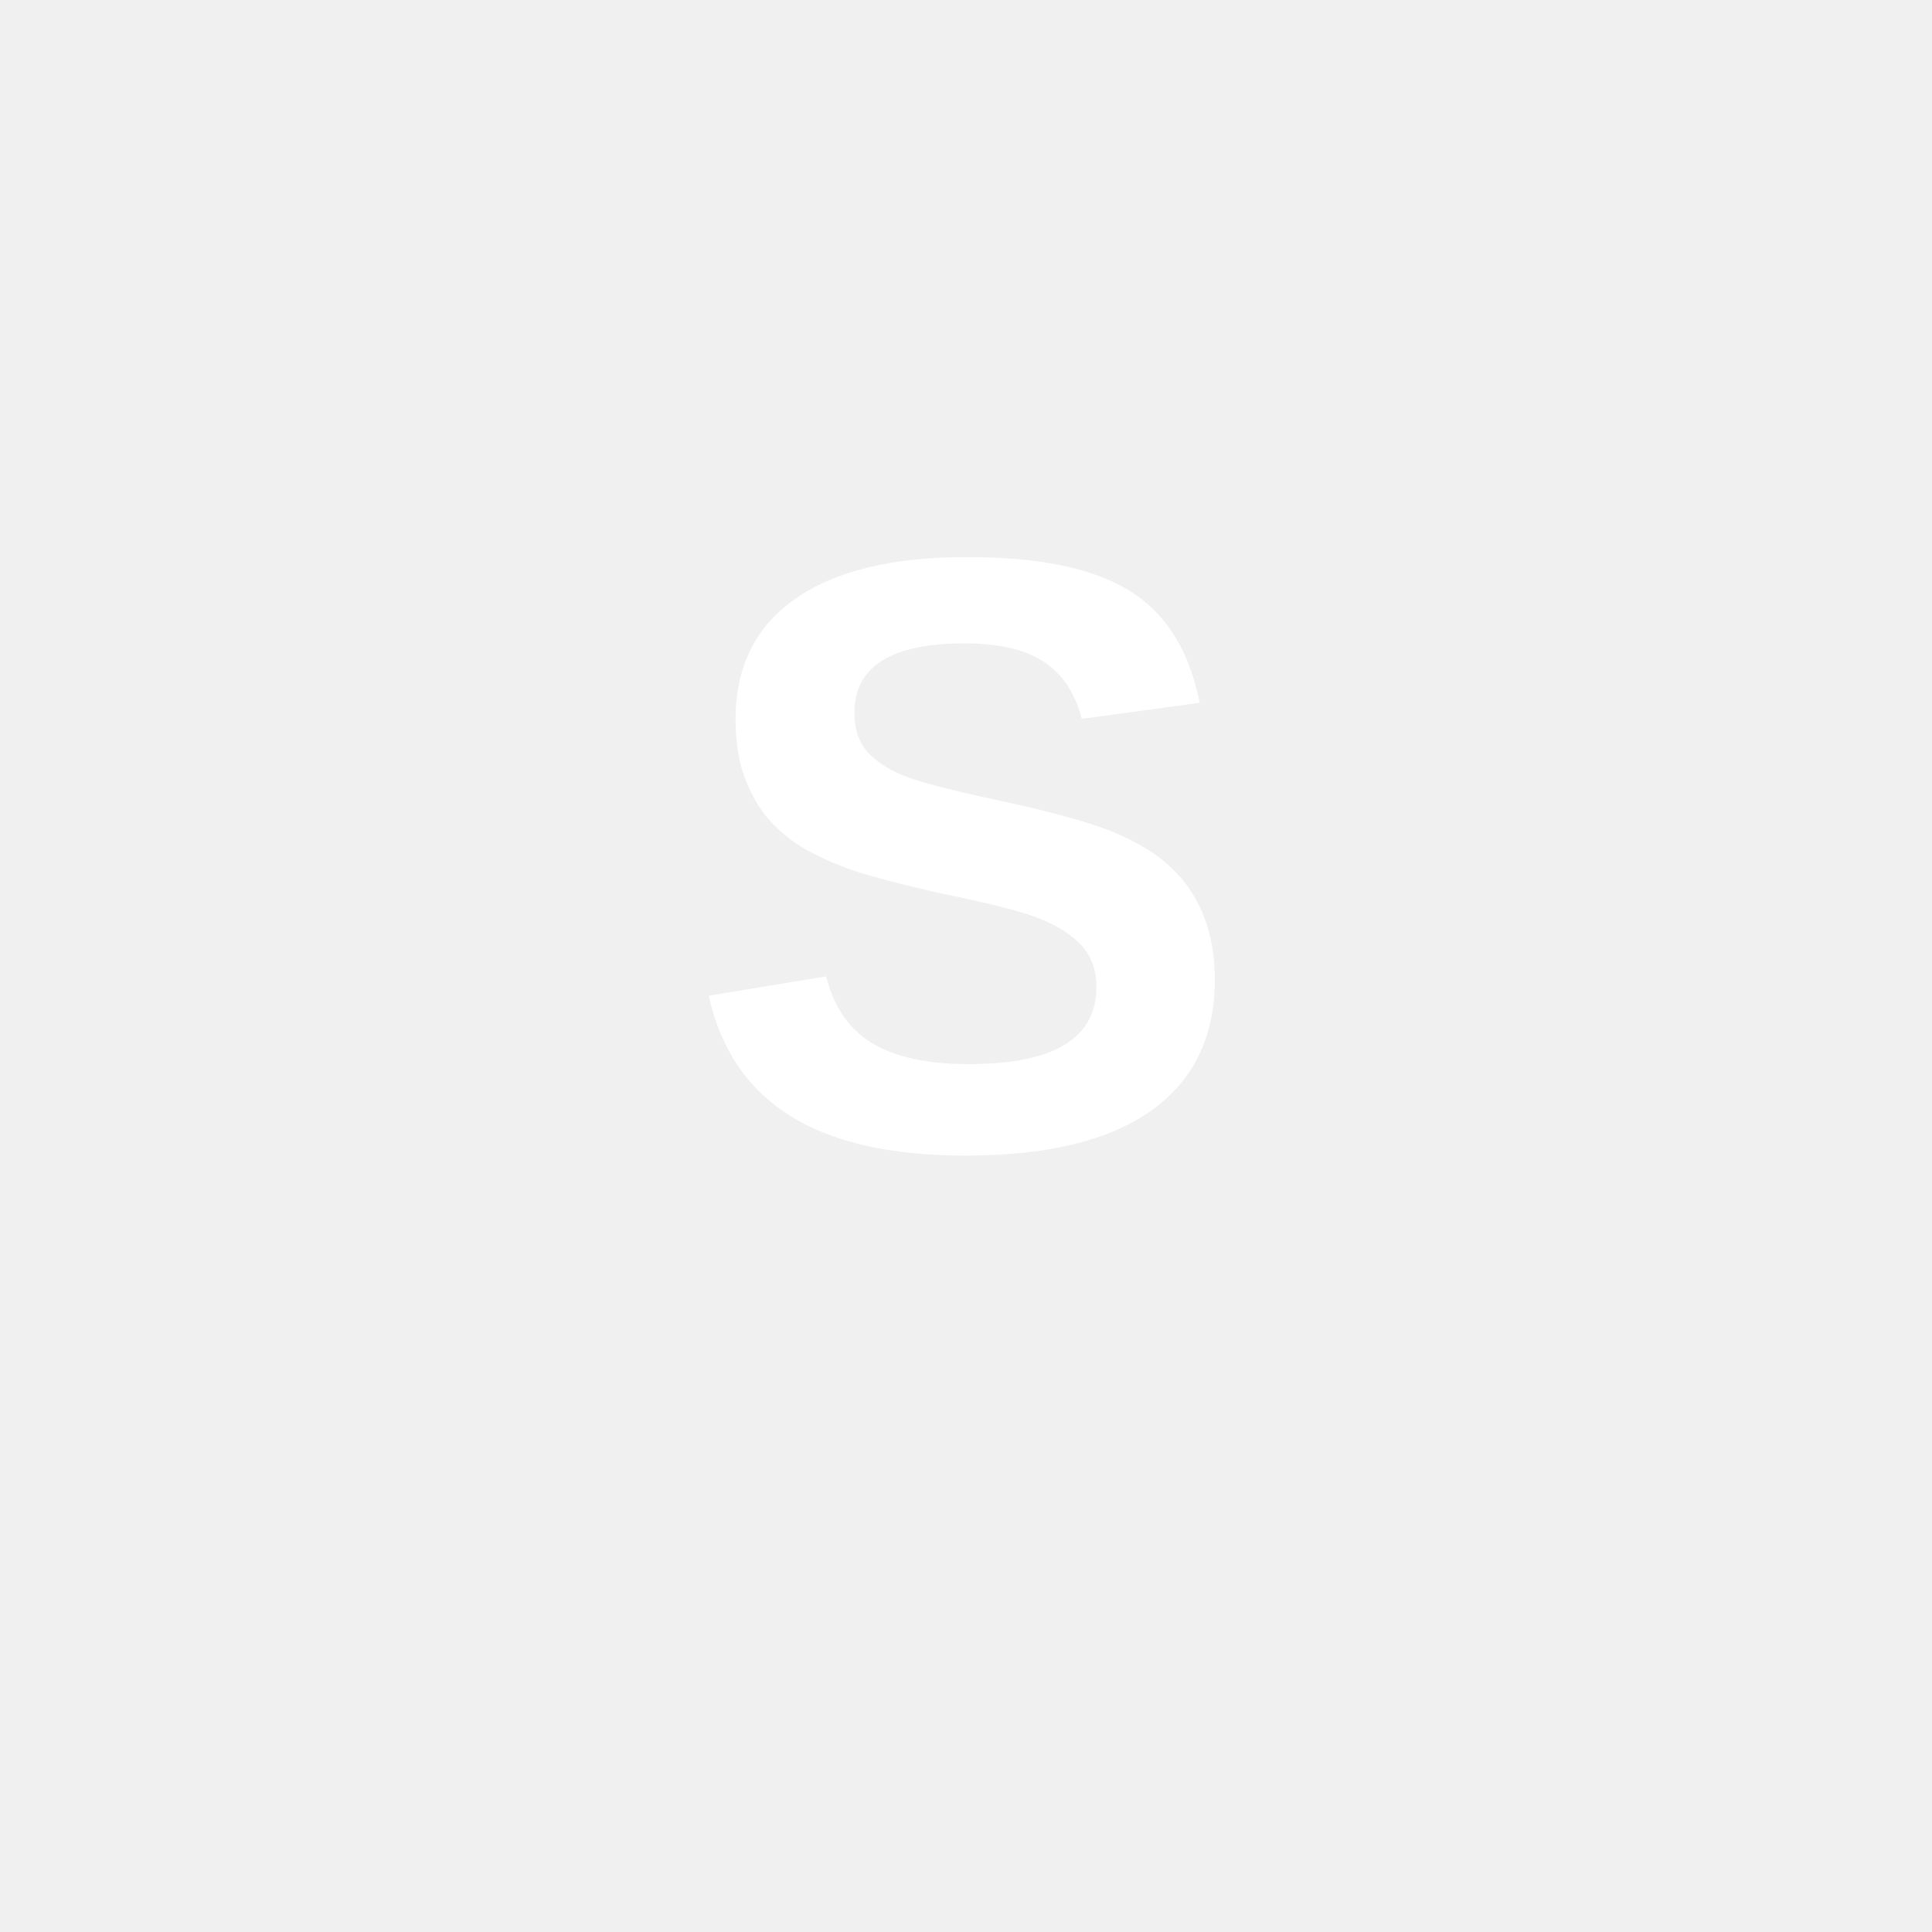
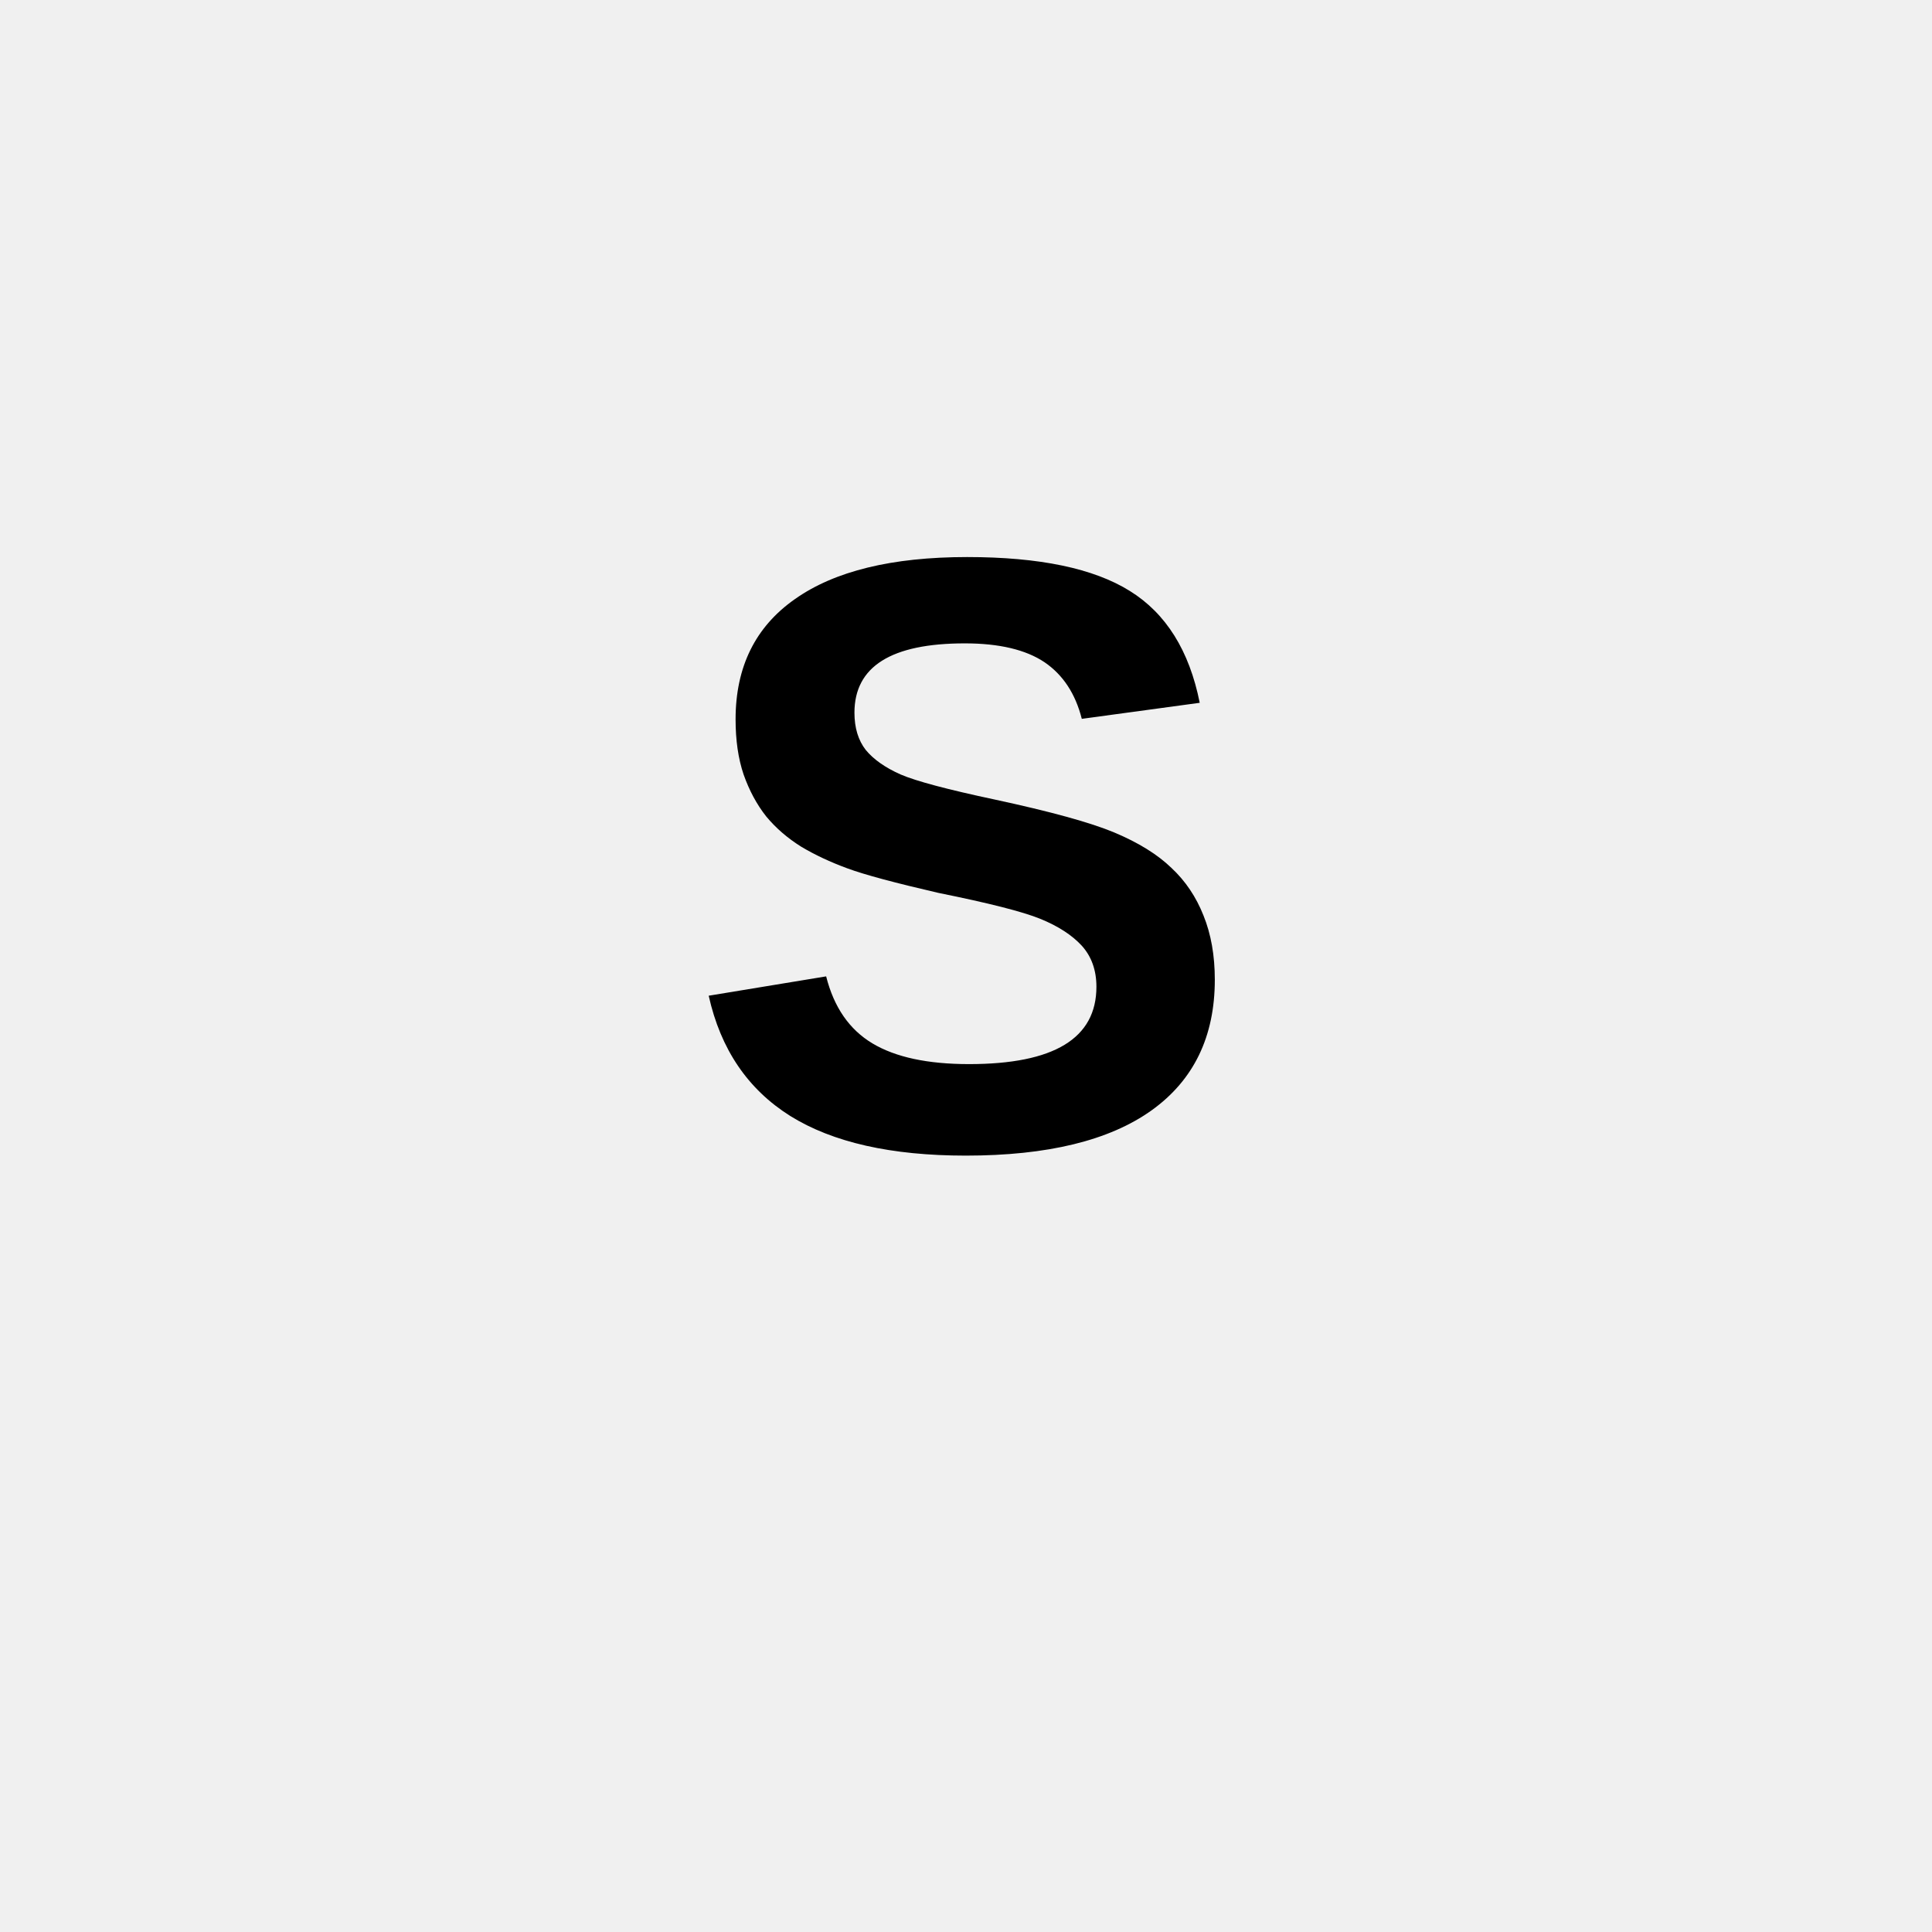
<svg xmlns="http://www.w3.org/2000/svg" viewBox="0 0 64 64">
  <rect fill="none" width="64" height="64" />
  <circle cx="32" cy="32" r="28" fill="none" />
-   <text x="32" y="38" font-family="Arial, Helvetica, sans-serif" font-size="28" font-weight="700" text-anchor="middle" fill="#FFFFFF">S</text>
+   <text x="32" y="38" font-family="Arial, Helvetica, sans-serif" font-size="28" font-weight="700" text-anchor="middle" fill="currentColor">S</text>
</svg>
